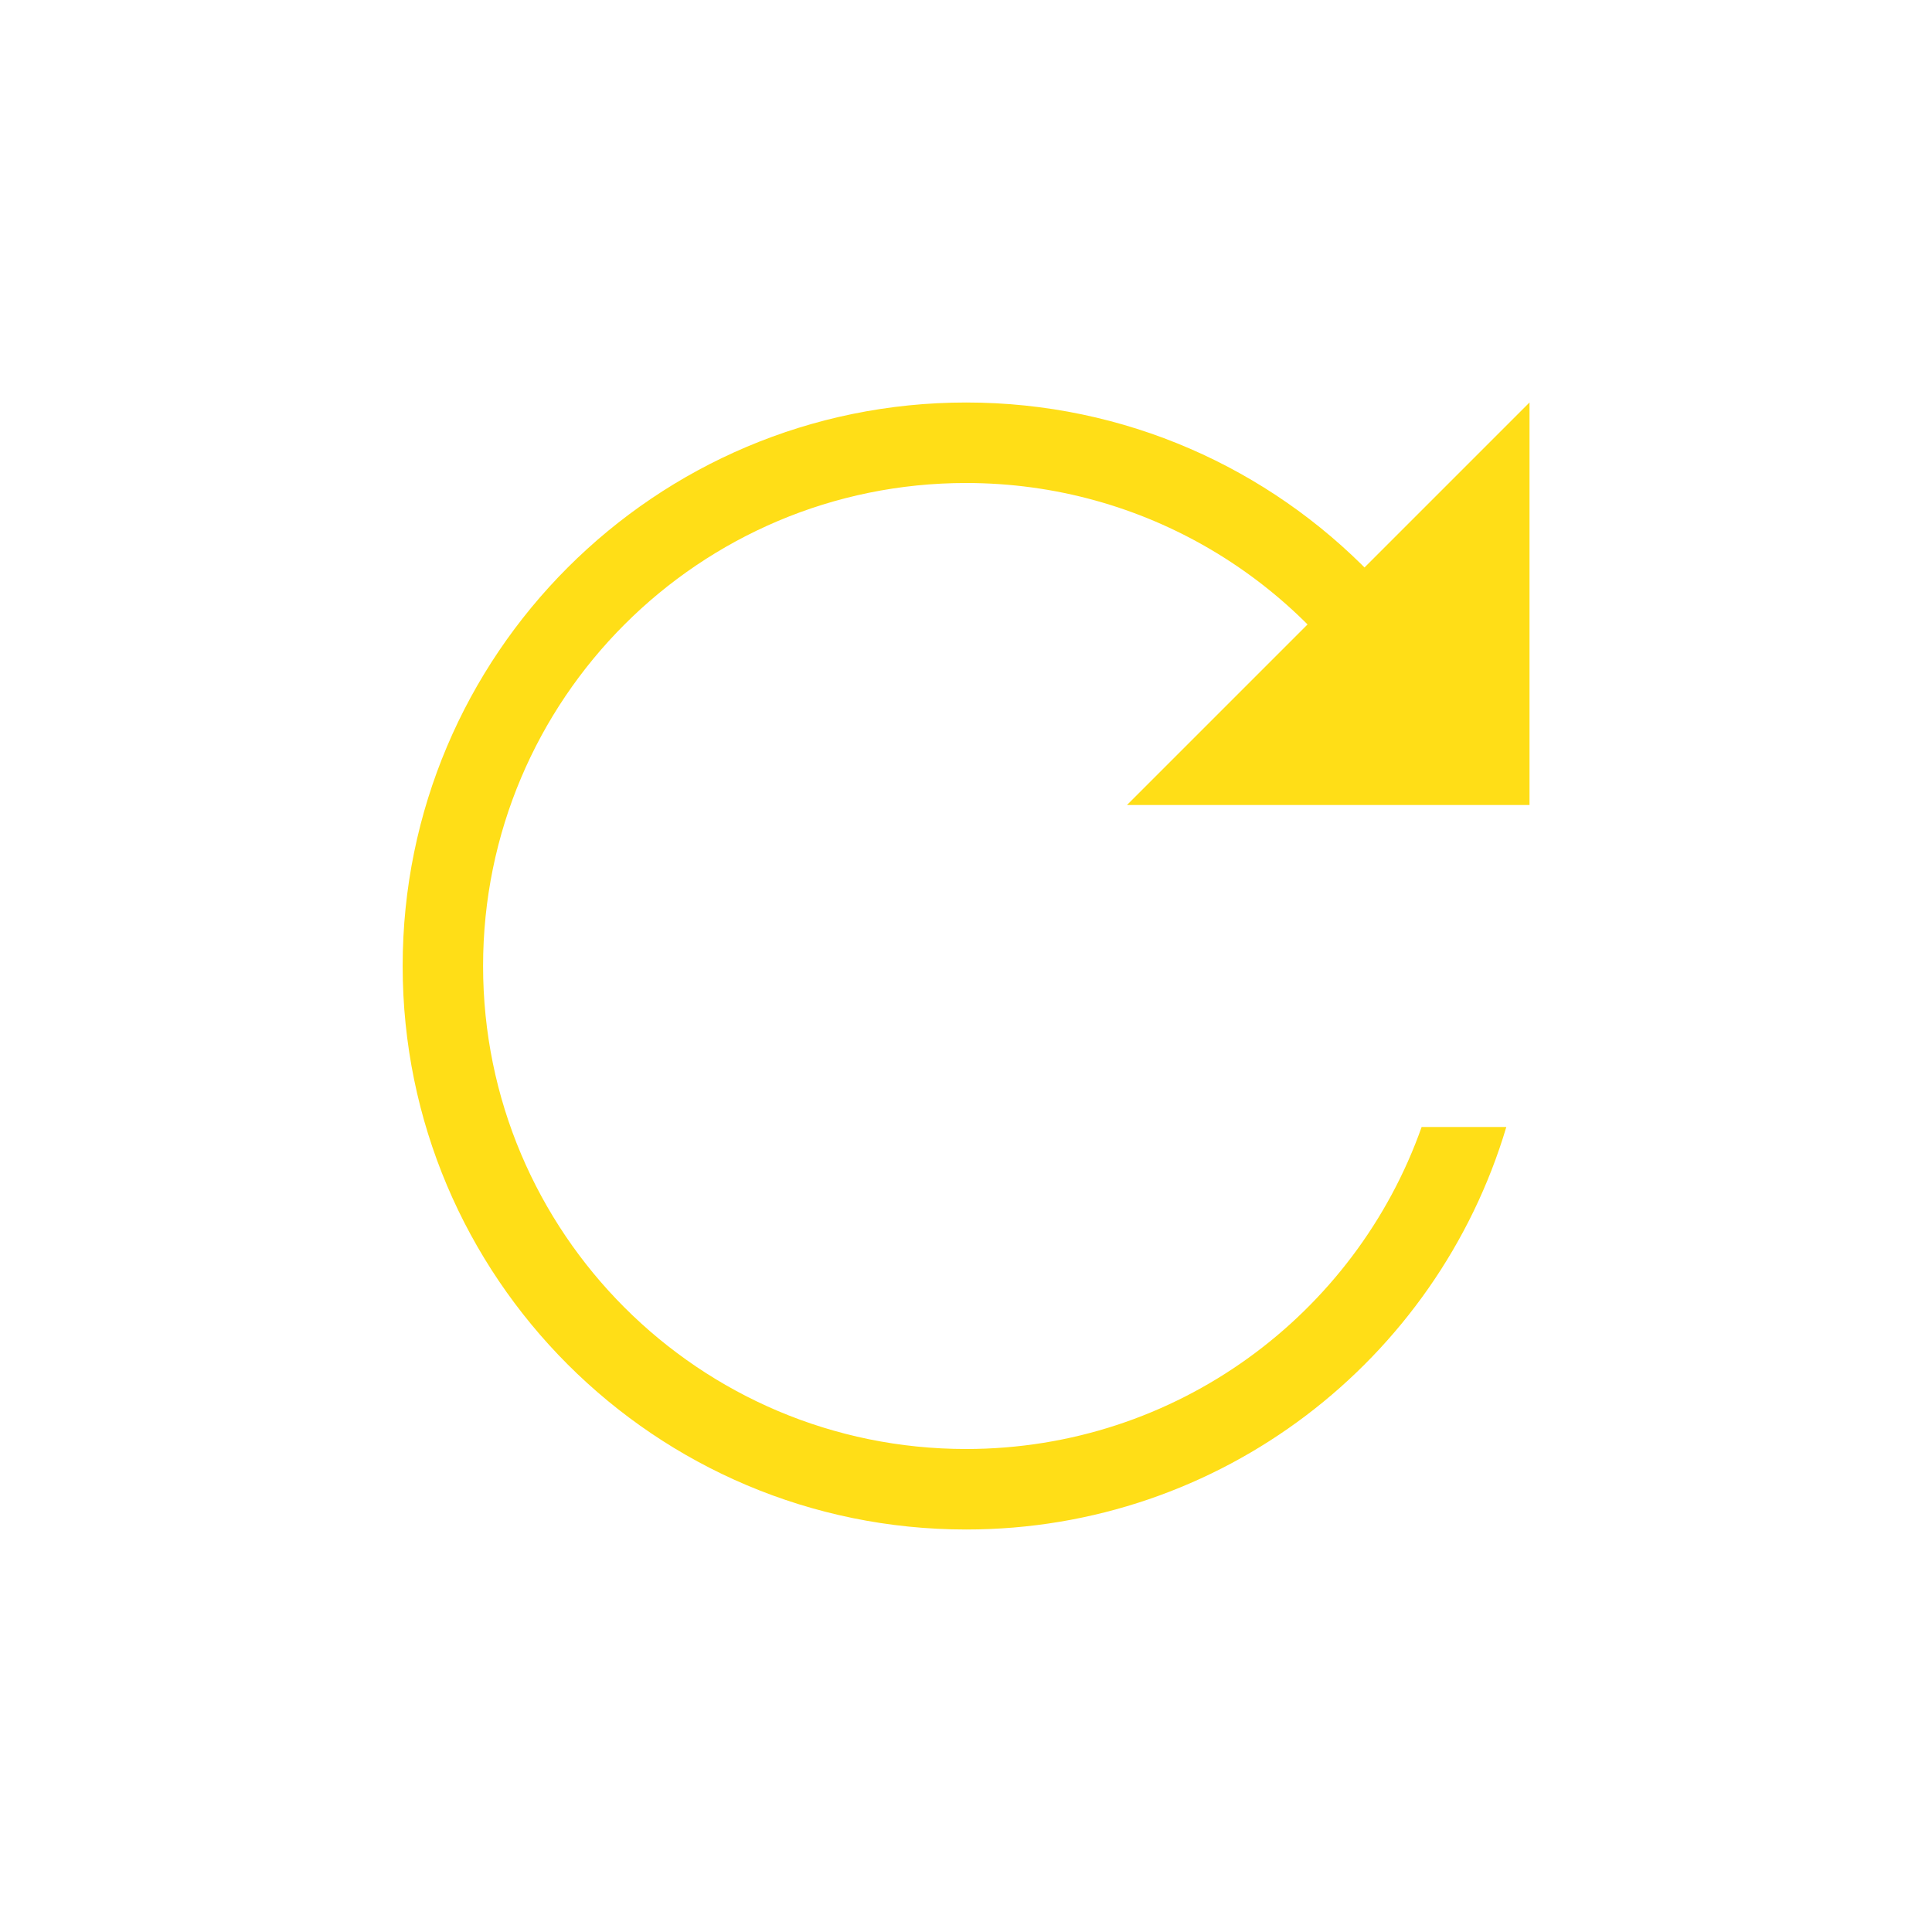
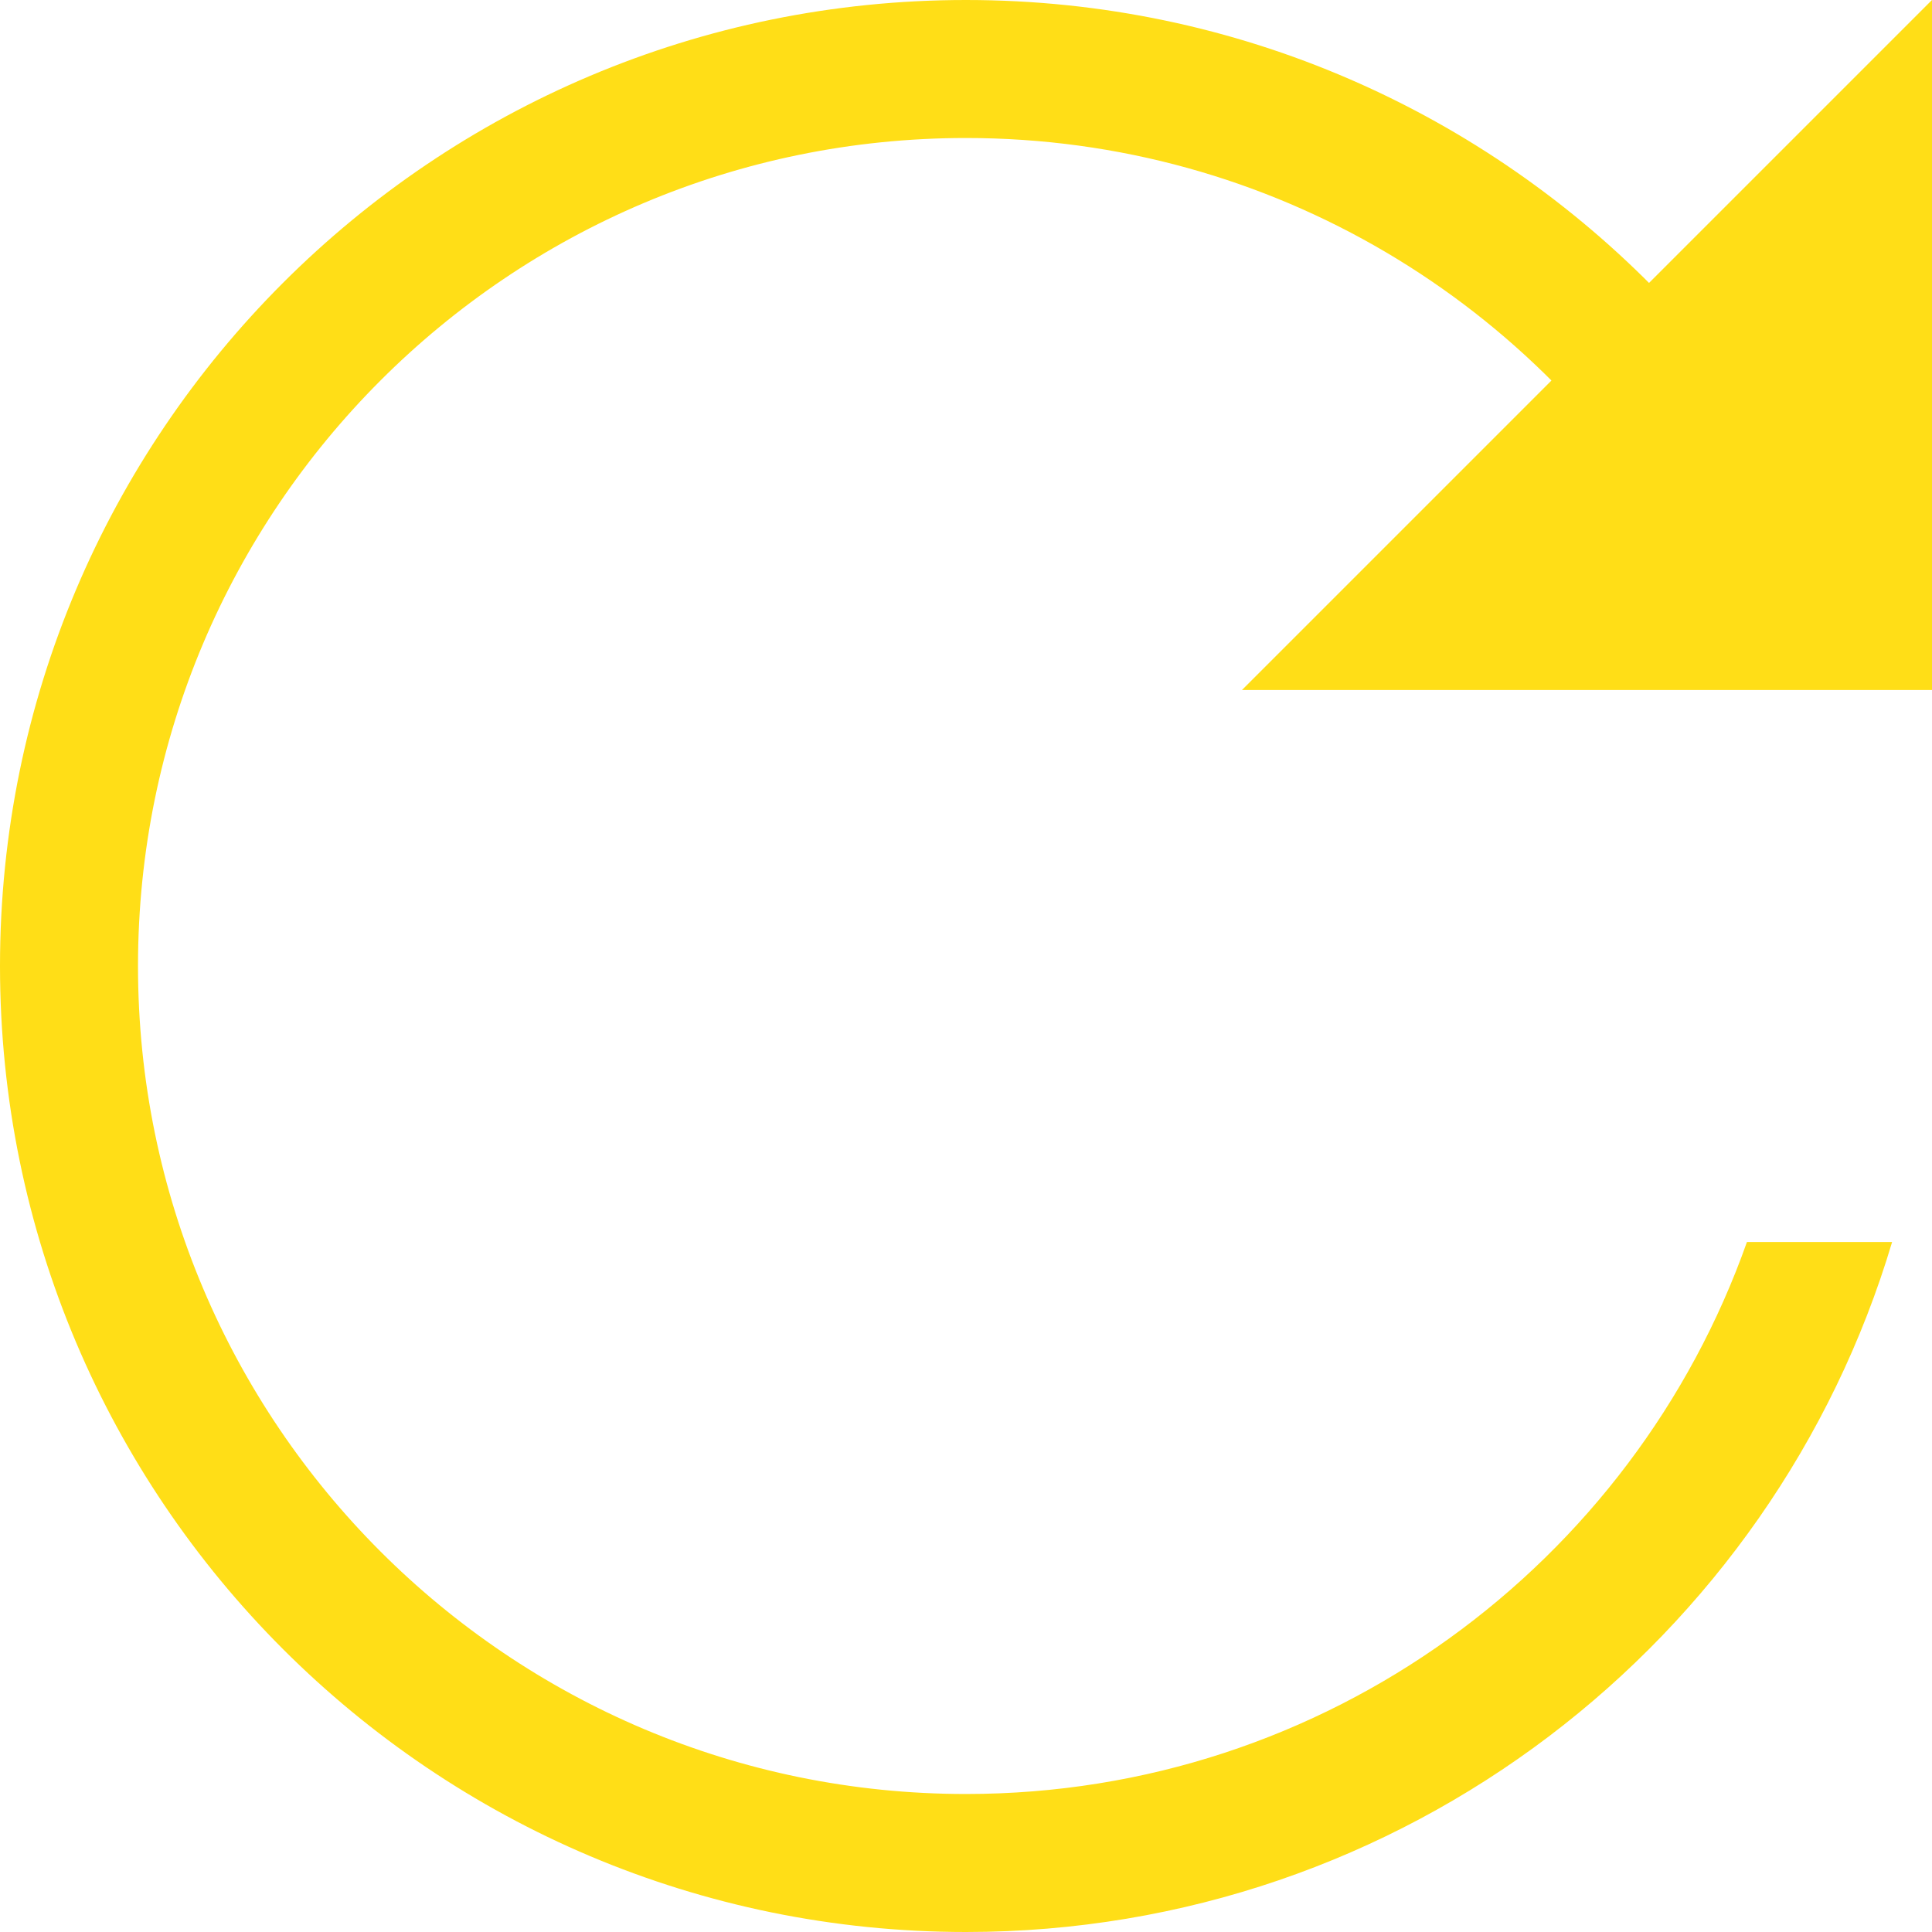
- <svg xmlns="http://www.w3.org/2000/svg" width="24px" height="24px" version="1.1" viewBox="0 0 24 24">
-   <g id="view-refresh" fill="#ffde17" fill-rule="evenodd">
-     <g transform="translate(5 5)" fill="#ffde17">
-       <path id="Combined-Shape" d="m12.489 4h-0.291c-1.037-1.793-2.977-3-5.197-3-3.314 0-6 2.686-6 6s2.686 6 6 6c2.612 0 4.835-1.67 5.659-4h1.052c-0.861 2.892-3.539 5-6.71 5-3.866 0-7-3.134-7-7 0-3.866 3.134-7 7-7 1.976 0 3.76 0.818 5.033 2.135l0.456 1.865z" />
-       <polygon id="Triangle" transform="translate(12.75 3.75) rotate(135) translate(-12.75 -3.75)" points="12.75 1.982 16.286 5.518 9.214 5.518" />
+ <svg xmlns="http://www.w3.org/2000/svg" width="256" height="256" viewBox="0 0 256 256" version="1.1" id="svg12">
+   <defs id="defs6" />
+   <g id="view-refresh" style="fill:#ffde17;fill-rule:evenodd;stroke:none;stroke-width:1" transform="matrix(18.28571,0,0,18.28571,-91.42857,-91.42857)">
+     <g id="21" transform="translate(5,5)" style="fill:#ffde17">
+       <path d="M 12.489,4 H 12.197 C 11.16,2.207 9.221,1 7,1 3.686,1 1,3.686 1,7 c 0,3.314 2.686,6 6,6 2.612,0 4.835,-1.67 5.659,-4 h 1.052 C 12.85,11.891 10.171,14 7,14 3.134,14 0,10.866 0,7 0,3.134 3.134,0 7,0 c 1.976,0 3.76,0.818 5.033,2.135 z" id="Combined-Shape" style="fill:#ffde17" />
+       <polygon id="Triangle" transform="rotate(135,12.75,3.75)" points="12.75,1.982 16.286,5.518 9.214,5.518 " style="fill:#ffde17" />
    </g>
  </g>
</svg>
